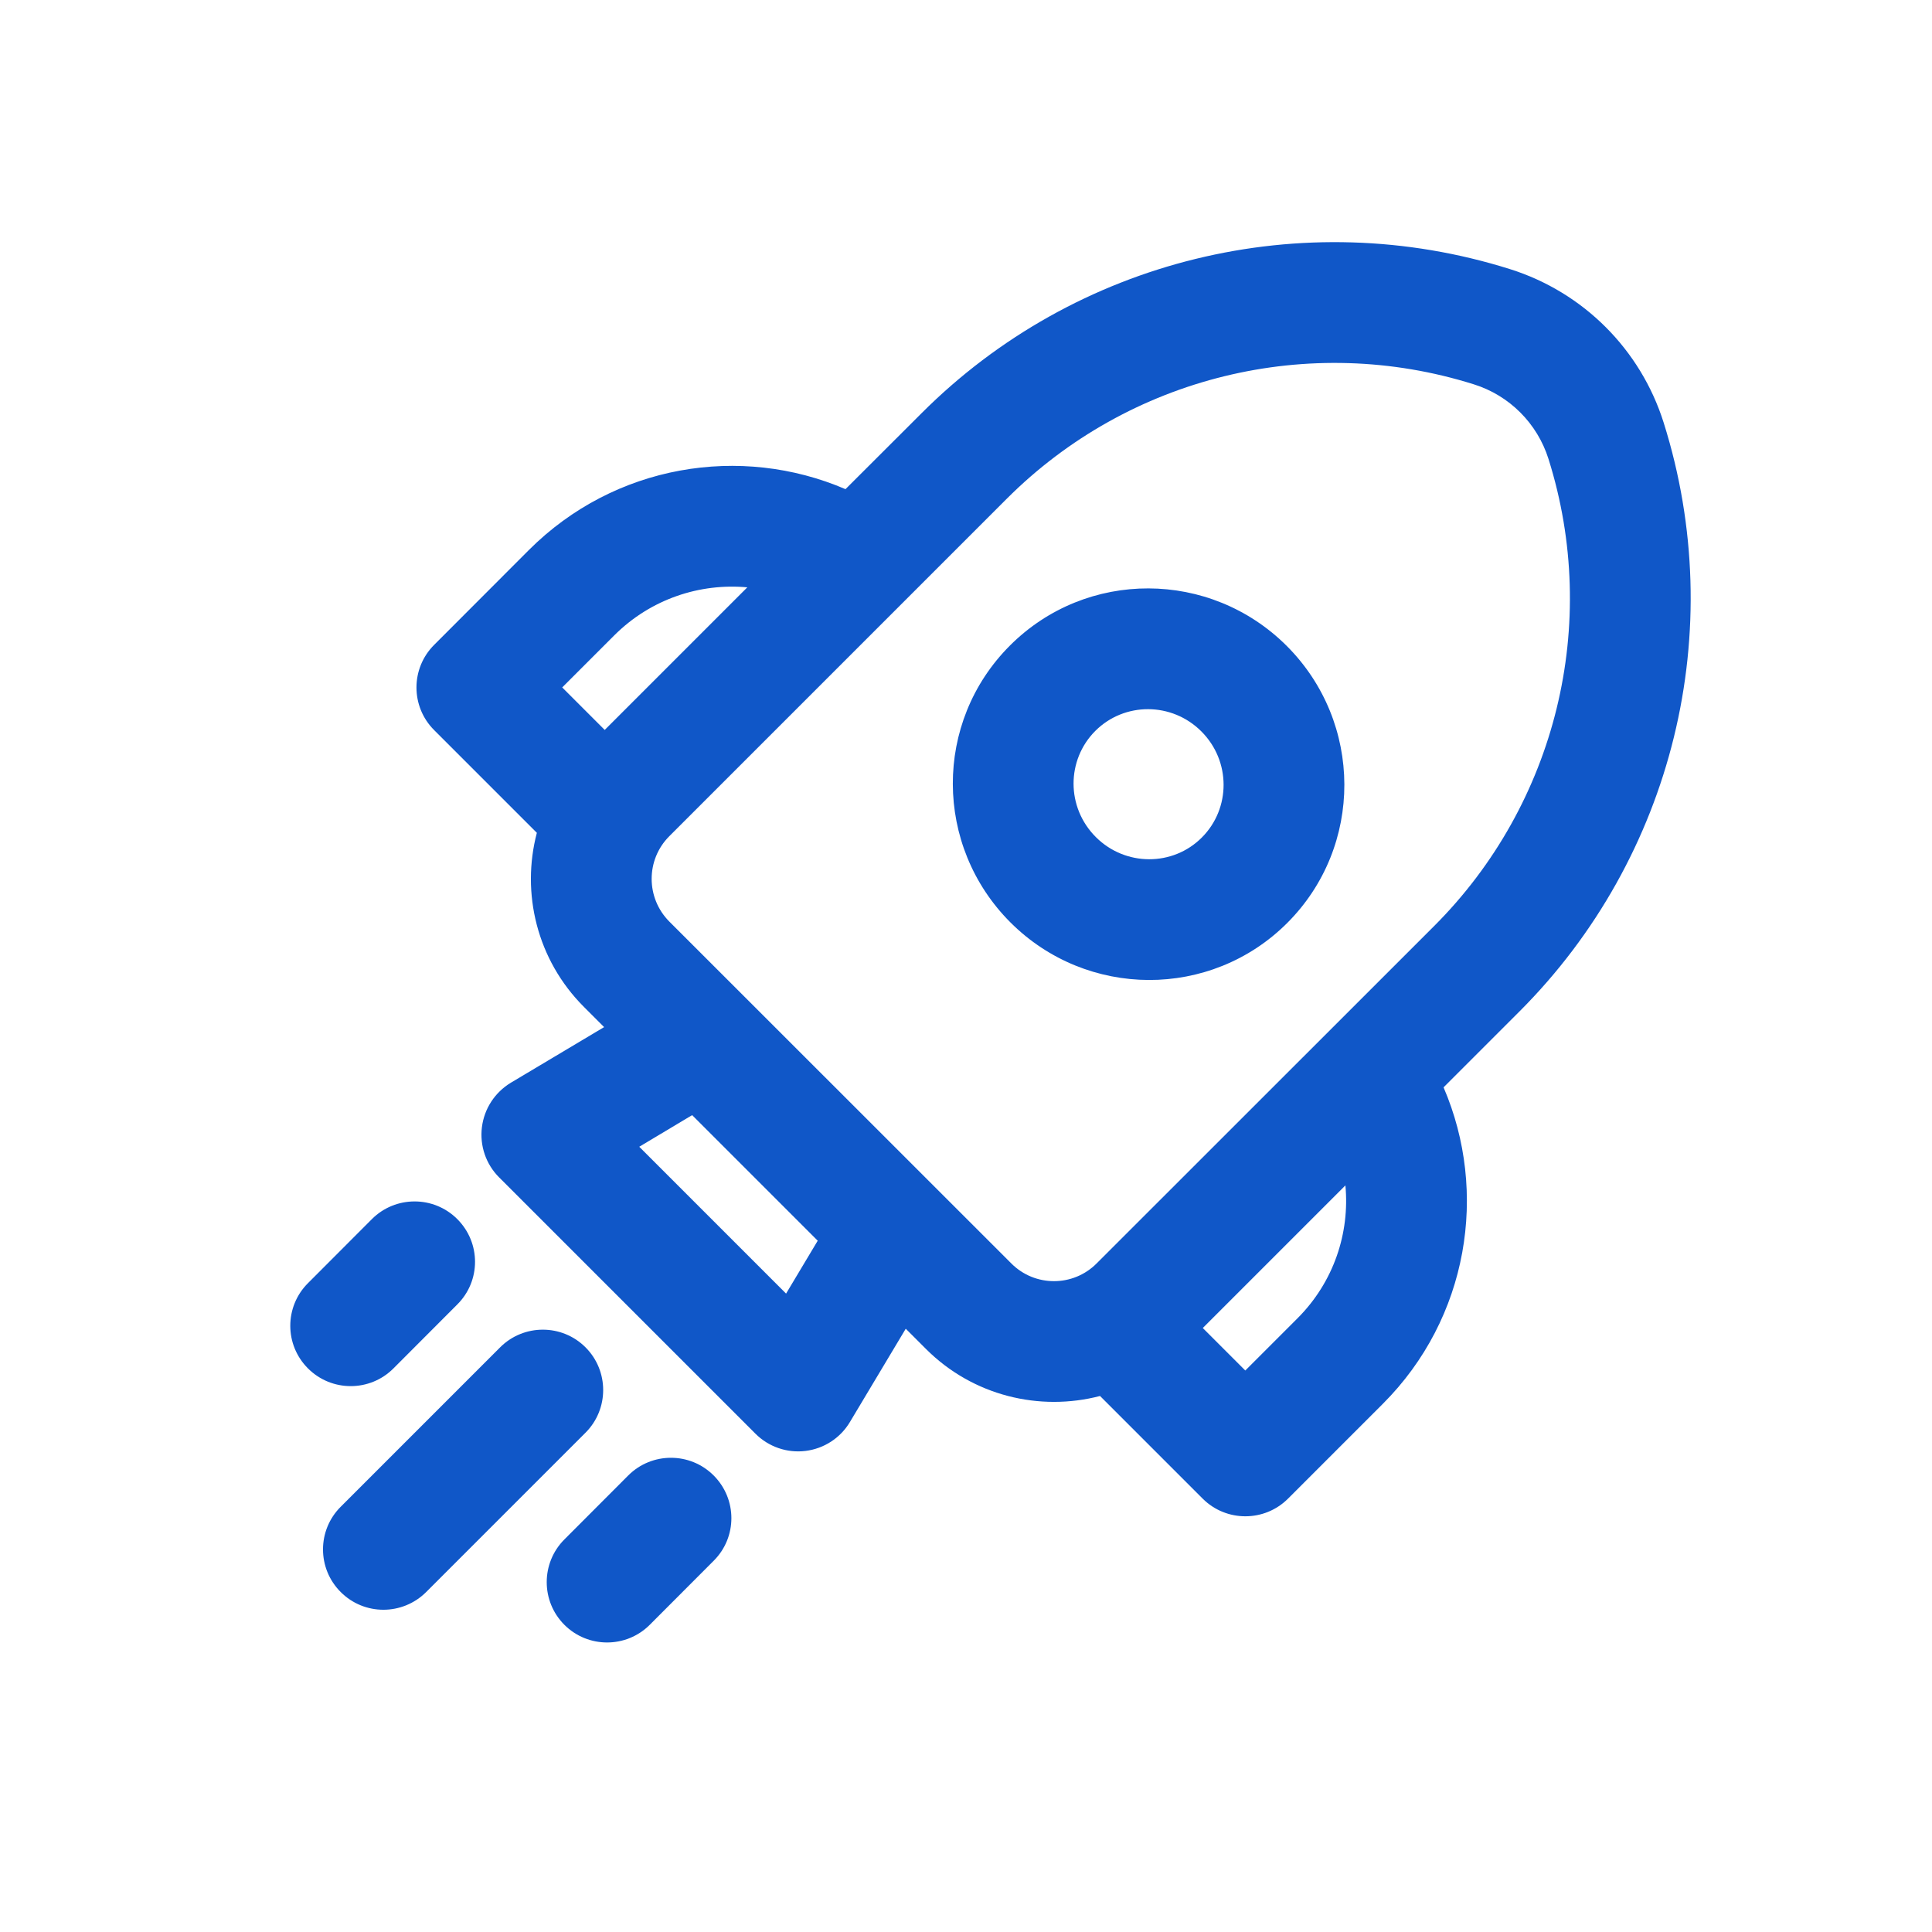
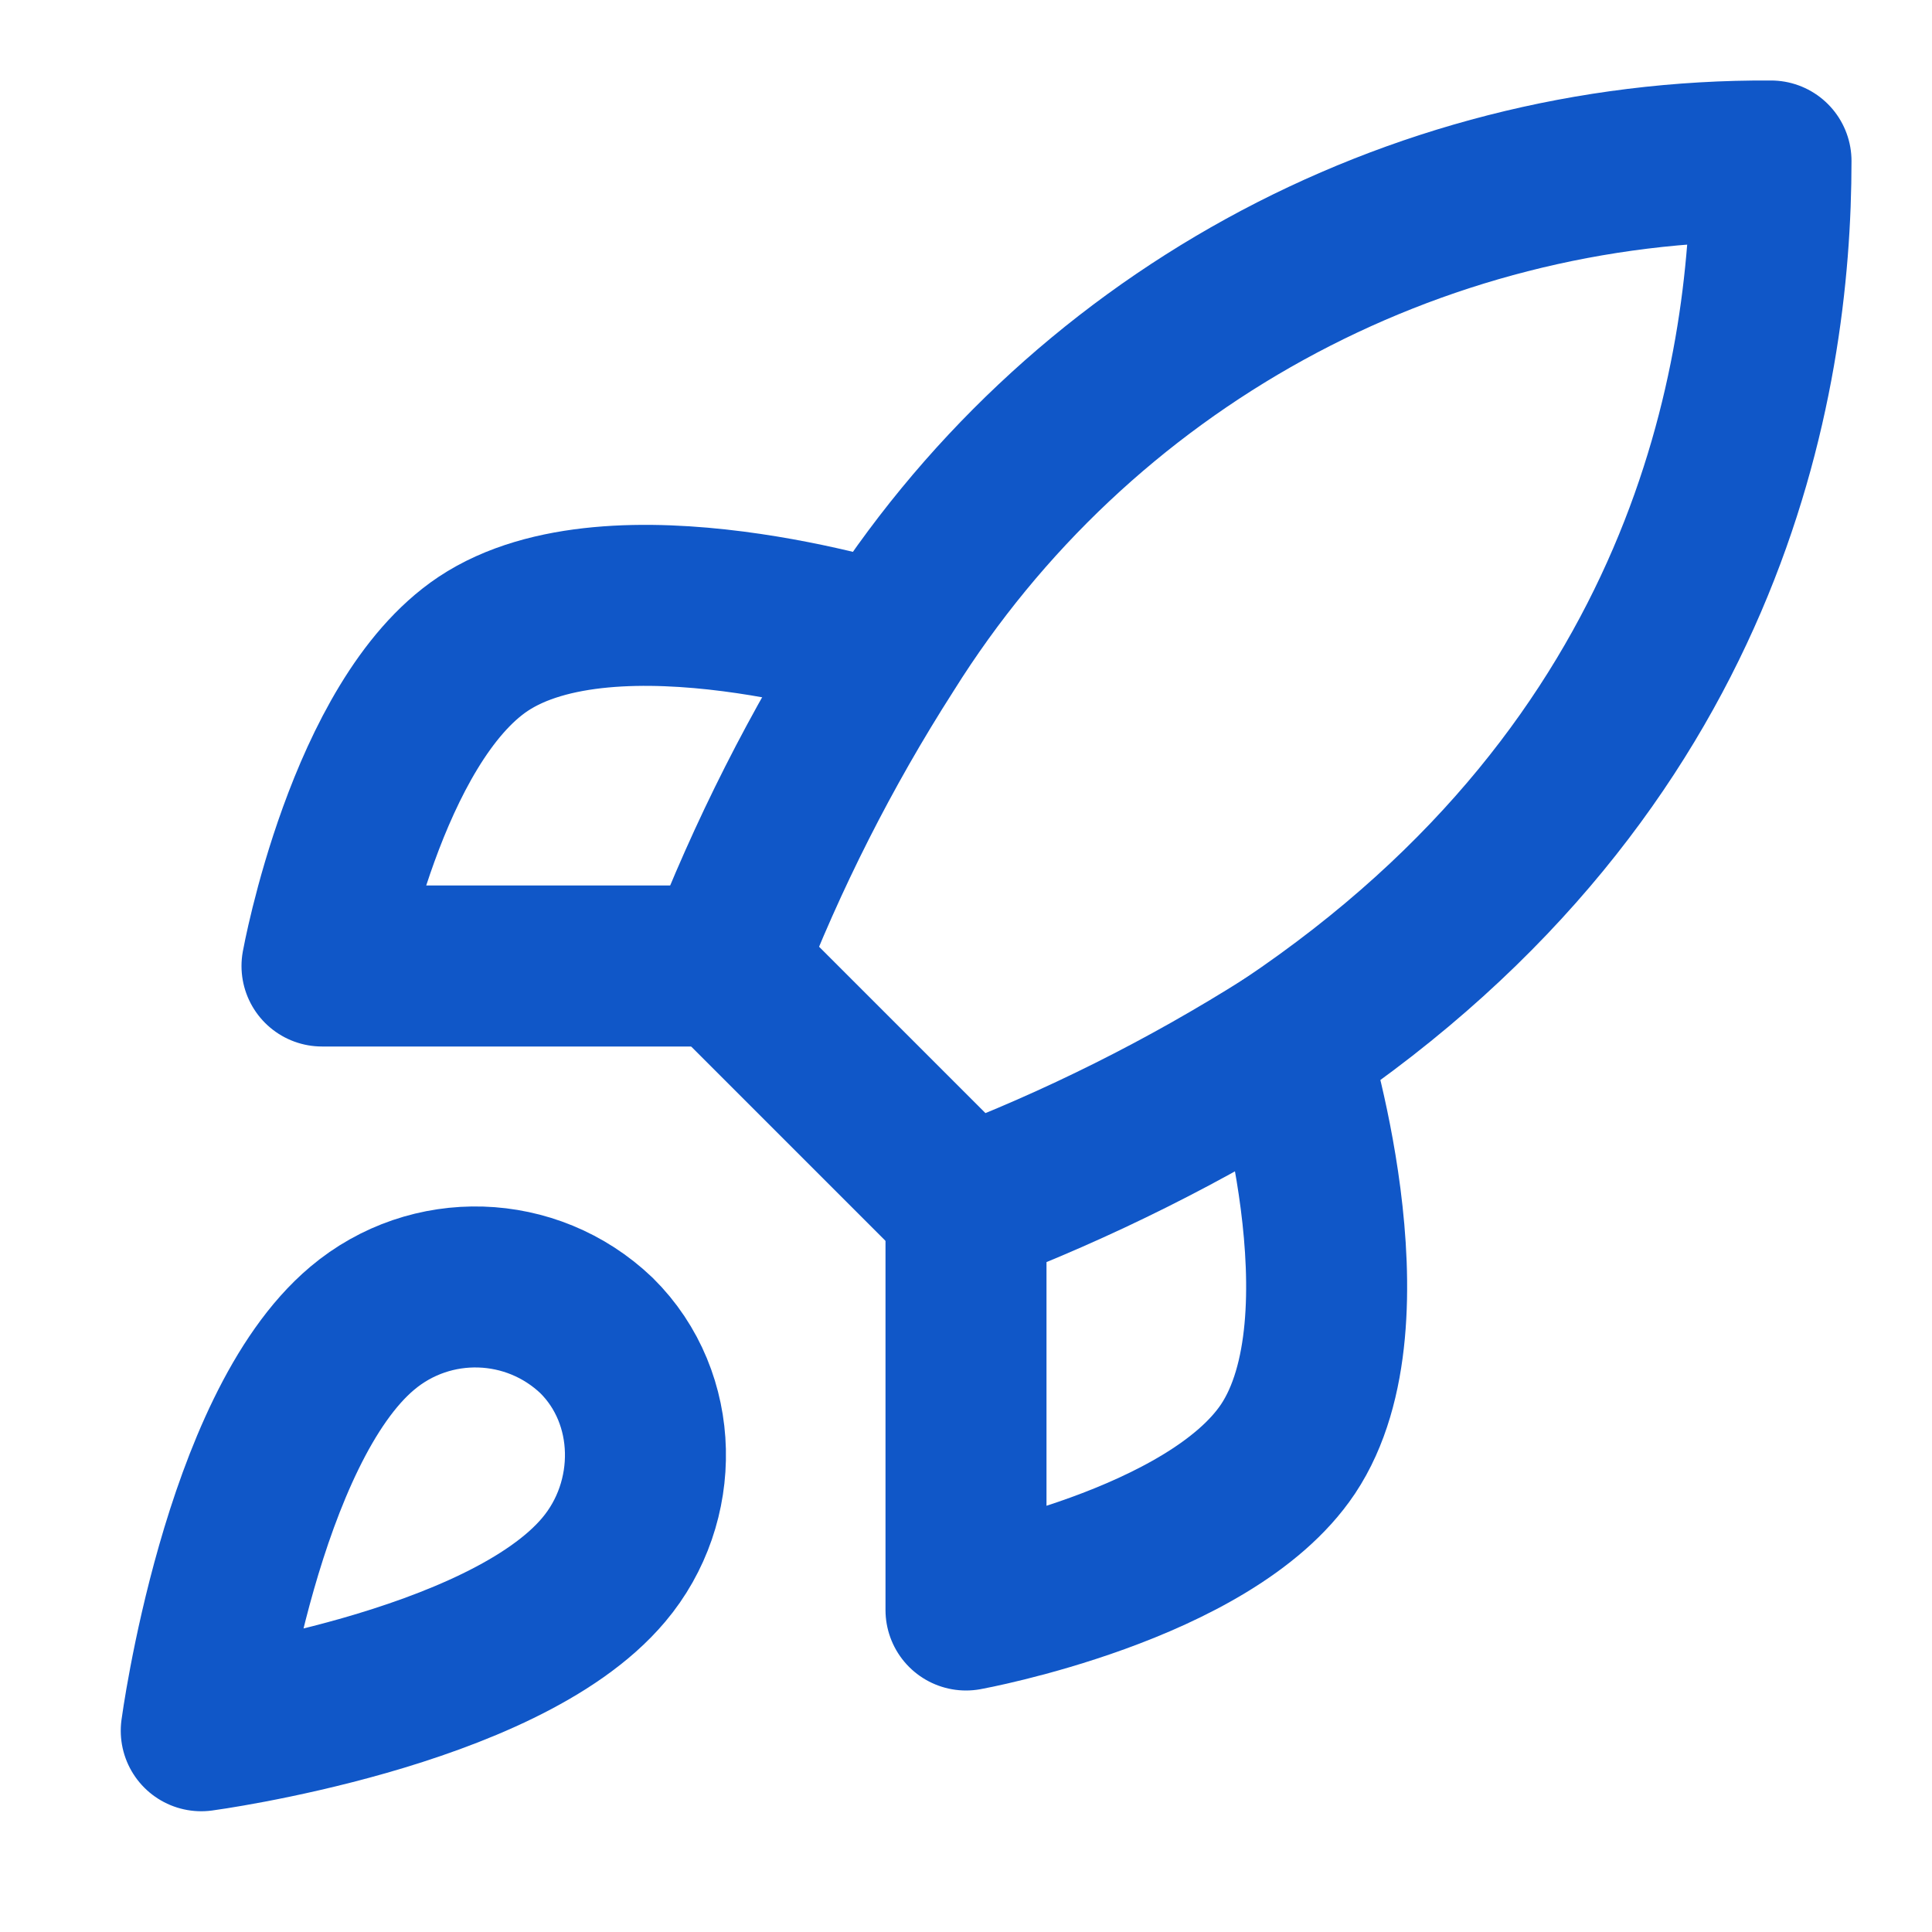
- <svg xmlns="http://www.w3.org/2000/svg" width="16" height="16" viewBox="0 0 16 16" fill="#1057C8">
-   <path d="M8.364 5.346C8.998 4.712 10.024 4.717 10.657 5.35C11.289 5.983 11.294 7.009 10.661 7.643C10.027 8.277 9 8.271 8.368 7.639C7.735 7.006 7.73 5.98 8.364 5.346ZM9.949 6.057C9.704 5.812 9.311 5.813 9.071 6.053C8.831 6.293 8.829 6.686 9.075 6.932C9.32 7.177 9.714 7.176 9.953 6.936C10.193 6.696 10.195 6.303 9.949 6.057ZM13.778 3.501C13.587 2.894 13.112 2.42 12.506 2.229C10.785 1.687 8.906 2.147 7.631 3.423L7.002 4.051C6.134 3.678 5.09 3.846 4.381 4.554L3.596 5.34C3.4 5.535 3.4 5.852 3.596 6.047L4.446 6.897C4.315 7.395 4.445 7.948 4.836 8.339L5.003 8.506L4.23 8.967C4.098 9.047 4.01 9.182 3.991 9.335C3.972 9.488 4.024 9.641 4.133 9.75L6.256 11.873C6.365 11.982 6.518 12.035 6.671 12.016C6.824 11.997 6.96 11.909 7.039 11.776L7.501 11.004L7.668 11.171C8.058 11.561 8.611 11.691 9.11 11.561L9.96 12.411C10.155 12.606 10.472 12.606 10.667 12.411L11.452 11.626C12.161 10.917 12.328 9.872 11.955 9.005L12.584 8.376C13.859 7.1 14.32 5.221 13.778 3.501ZM12.206 3.183C12.5 3.275 12.731 3.506 12.824 3.801C13.254 5.166 12.889 6.657 11.877 7.669L9.082 10.463C8.887 10.659 8.57 10.659 8.375 10.463L5.543 7.632C5.348 7.436 5.348 7.12 5.543 6.925L8.338 4.13C9.35 3.118 10.841 2.753 12.206 3.183ZM11.142 9.817C11.179 10.211 11.046 10.617 10.745 10.918L10.313 11.35L9.961 10.998L11.142 9.817ZM5.088 5.261C5.39 4.96 5.796 4.828 6.189 4.864L5.008 6.045L4.656 5.693L5.088 5.261ZM6.772 10.275L6.51 10.713L5.294 9.497L5.732 9.235L6.772 10.275ZM4.849 11.865C5.044 11.67 5.044 11.353 4.849 11.158C4.654 10.963 4.337 10.963 4.142 11.158L2.822 12.478C2.626 12.673 2.626 12.99 2.822 13.185C3.017 13.38 3.333 13.38 3.529 13.185L4.849 11.865ZM3.787 10.096C3.983 10.292 3.983 10.608 3.787 10.803L3.258 11.333C3.063 11.528 2.746 11.528 2.551 11.333C2.355 11.138 2.355 10.821 2.551 10.626L3.08 10.096C3.275 9.901 3.592 9.901 3.787 10.096ZM5.91 12.926C6.106 12.731 6.106 12.415 5.91 12.219C5.715 12.024 5.398 12.024 5.203 12.219L4.674 12.749C4.479 12.944 4.479 13.261 4.674 13.456C4.869 13.651 5.186 13.651 5.381 13.456L5.91 12.926Z" />
+ <svg xmlns="http://www.w3.org/2000/svg" width="24" height="24" viewBox="0 0 24 24" fill="none" stroke="#1057C8" stroke-width="2" stroke-linecap="round" stroke-linejoin="round">
+   <path d="M4.5 16.5c-1.5 1.26-2 5-2 5s3.74-.5 5-2c.71-.84.7-2.13-.09-2.91a2.18 2.18 0 0 0-2.91-.09z" />
+   <path d="m12 15-3-3a22 22 0 0 1 2-3.95A12.88 12.88 0 0 1 22 2c0 2.72-.78 7.5-6 11a22.35 22.35 0 0 1-4 2z" />
+   <path d="M9 12H4s.55-3.03 2-4c1.62-1.08 5 0 5 0" />
+   <path d="M12 15v5s3.03-.55 4-2c1.08-1.62 0-5 0-5" />
</svg>
